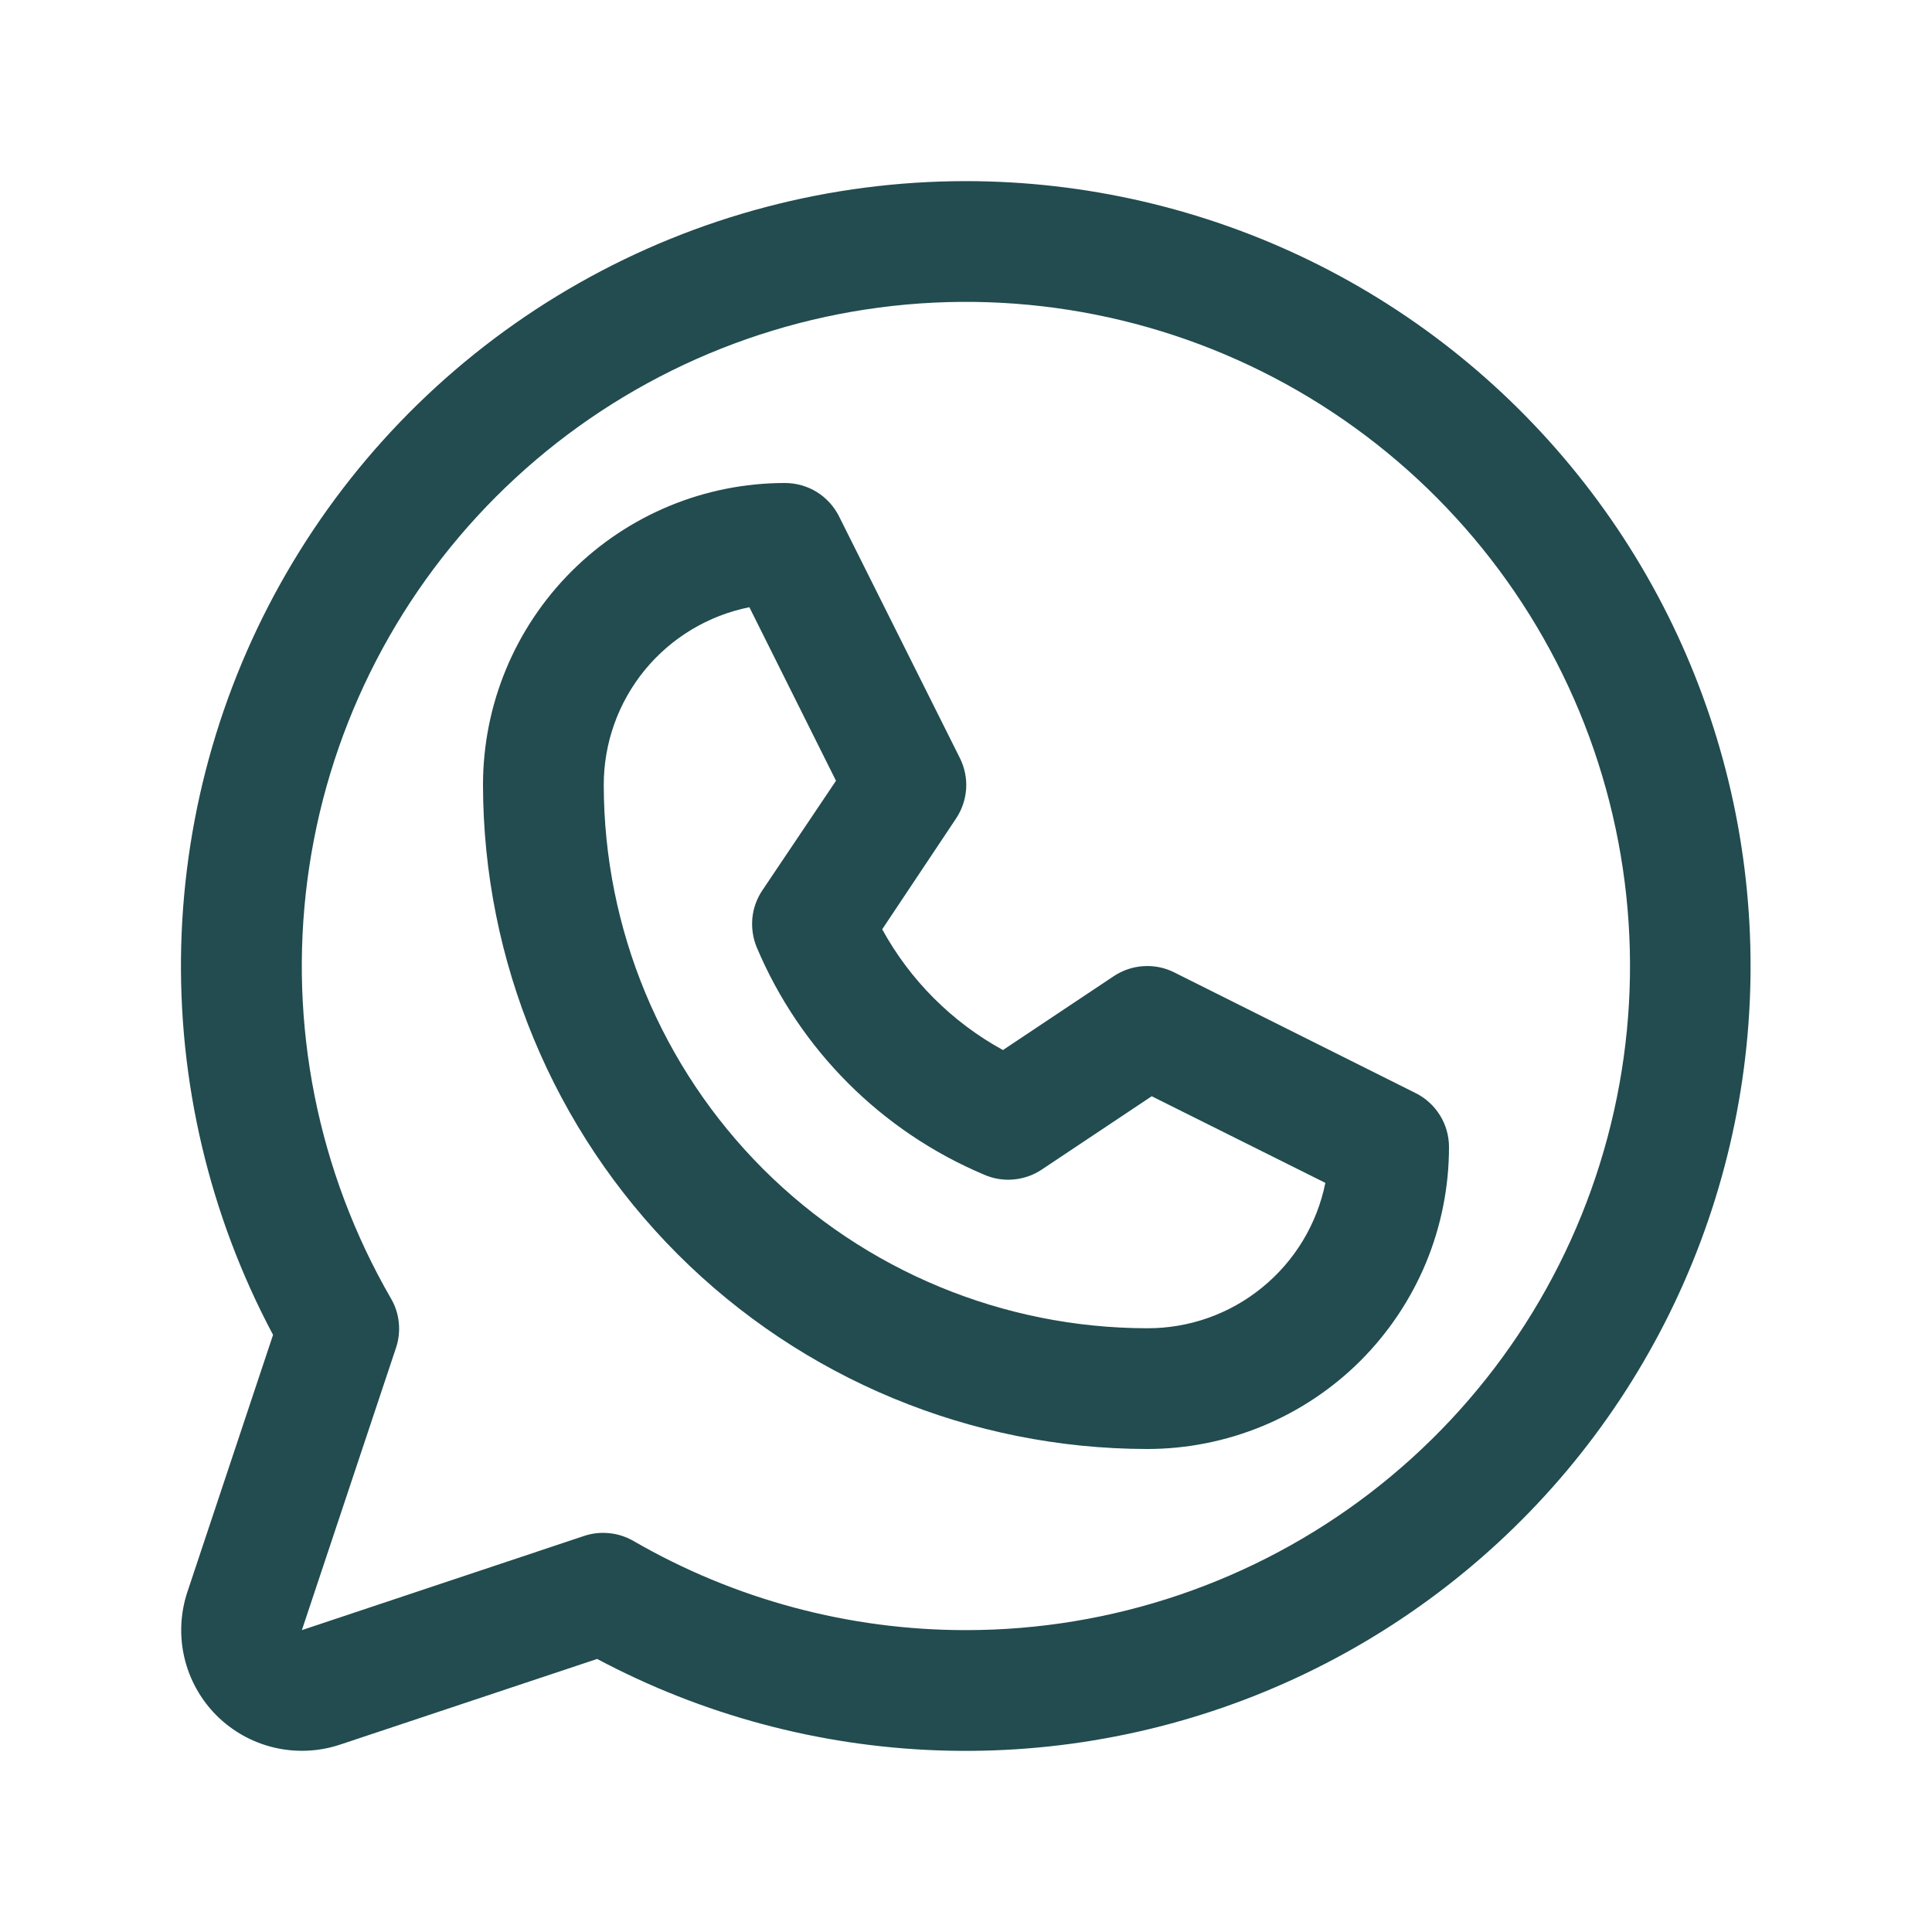
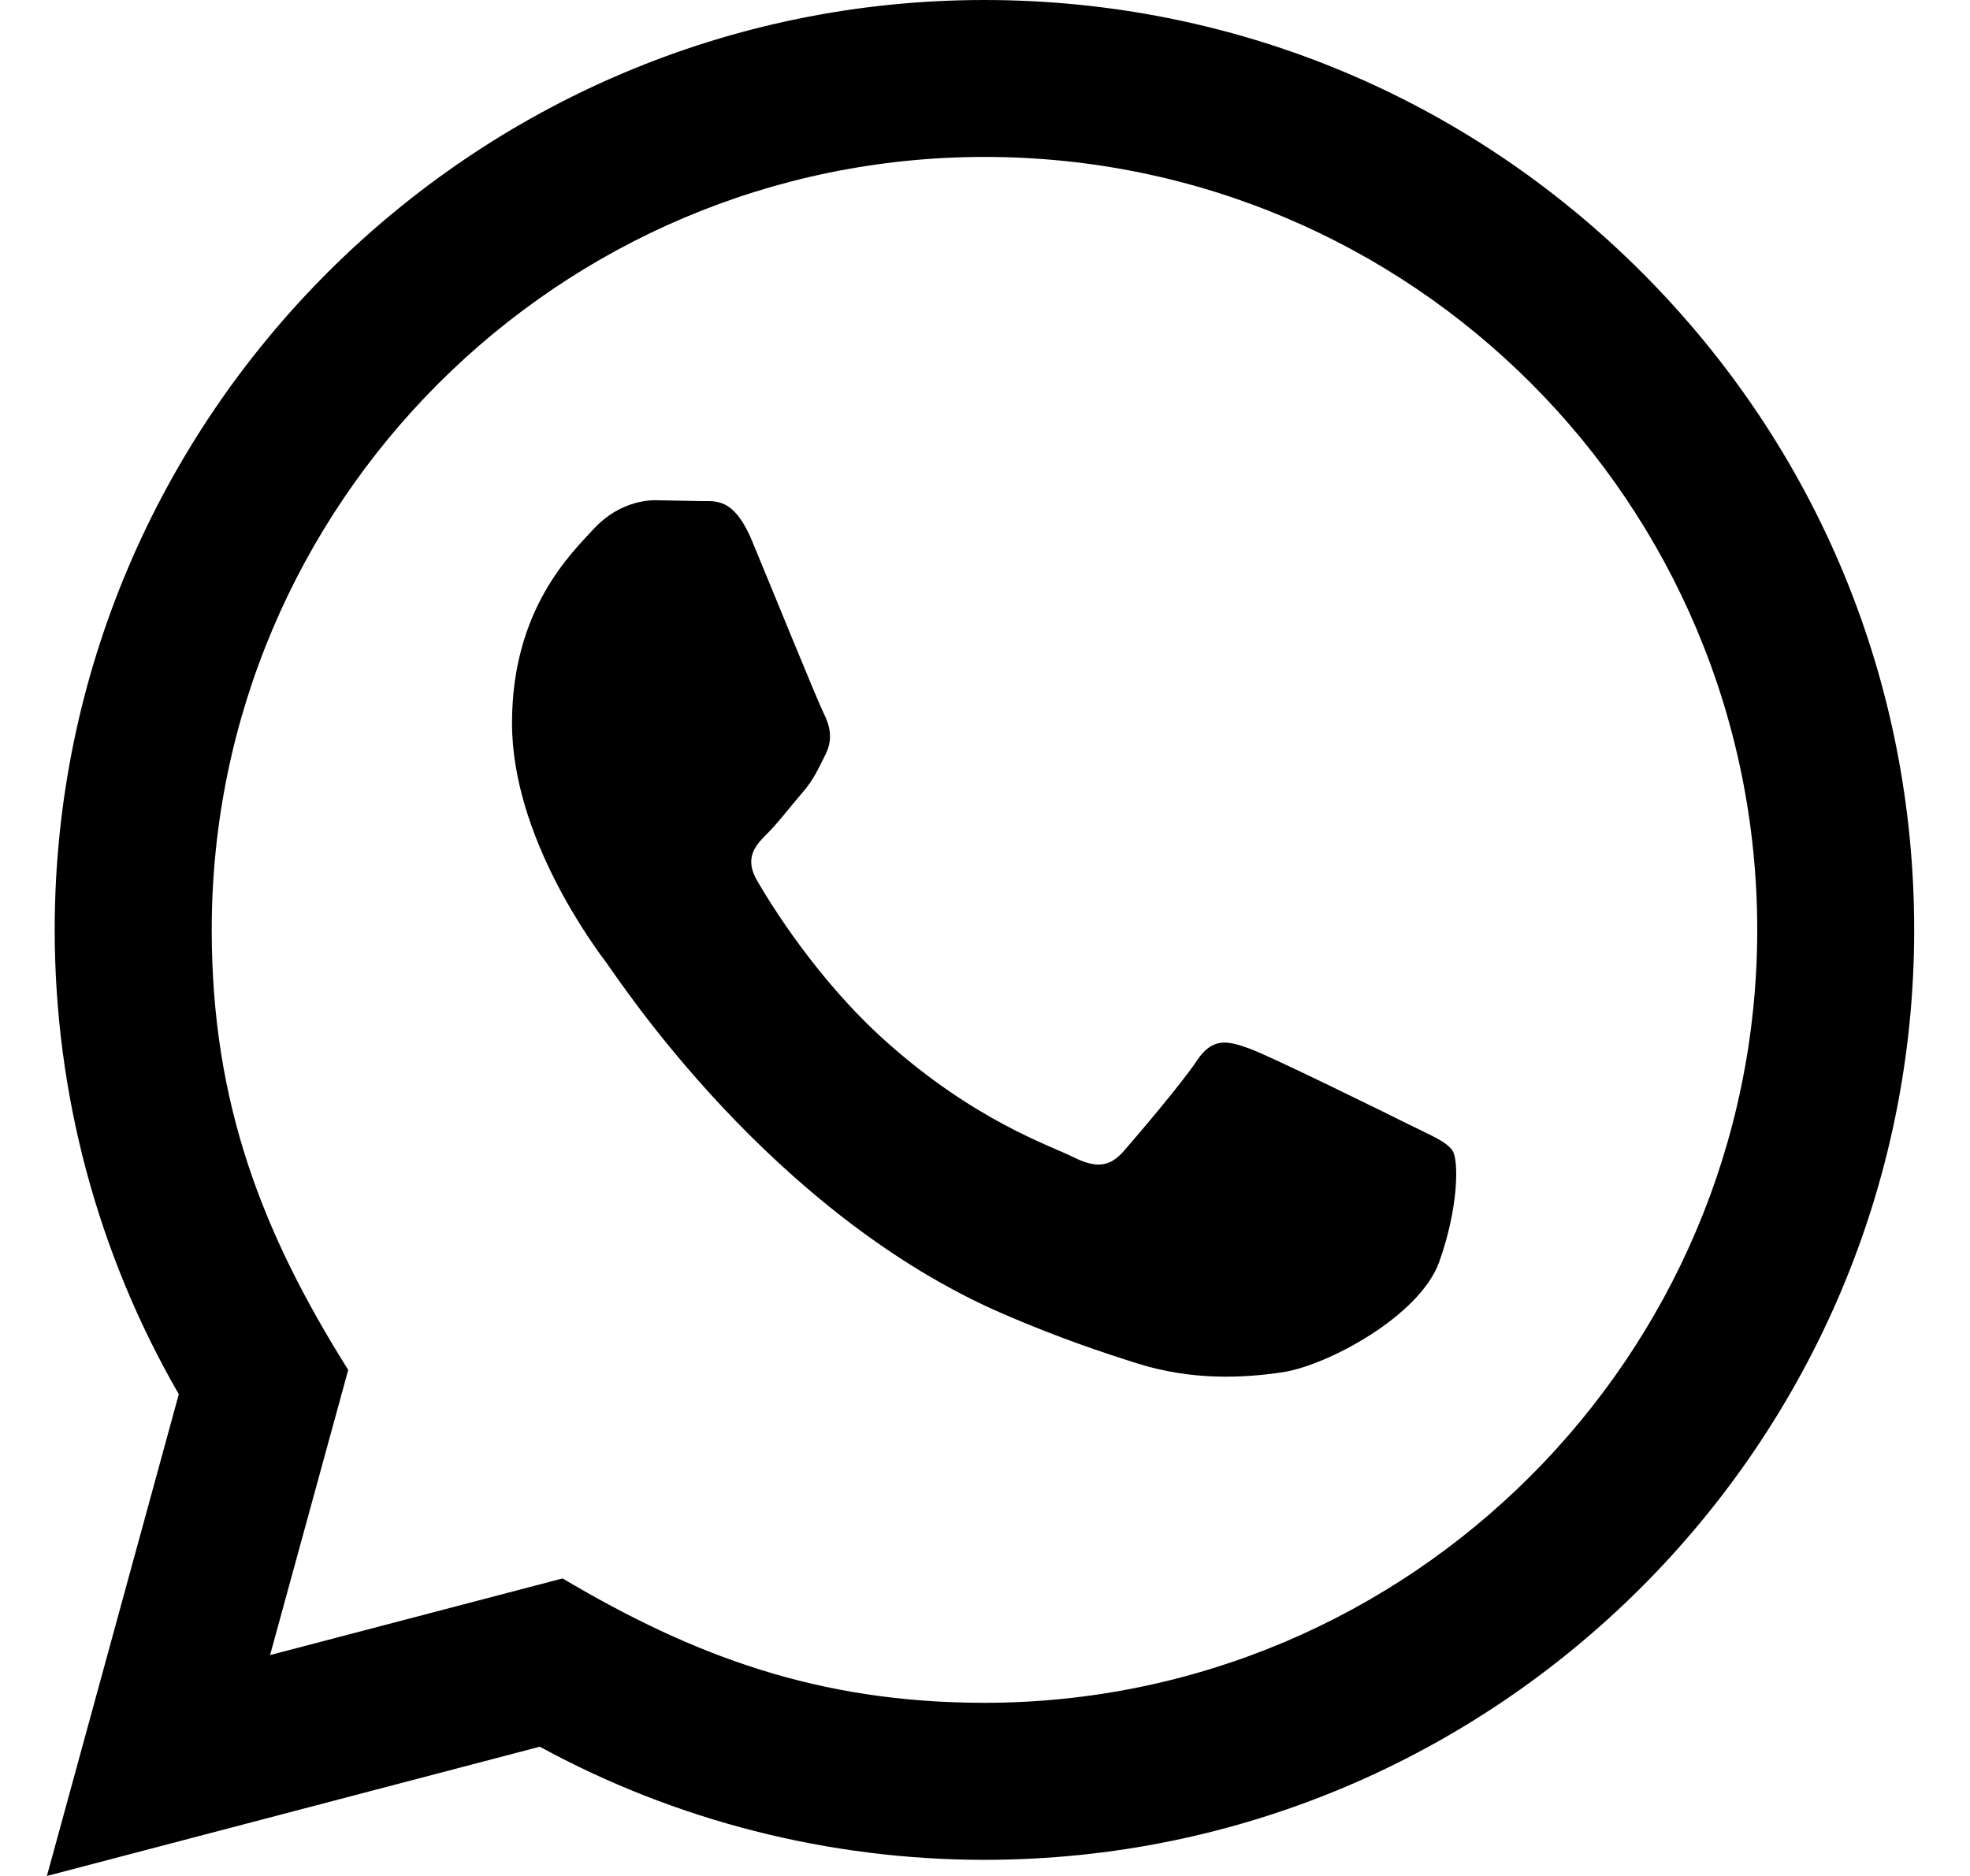
- <svg xmlns="http://www.w3.org/2000/svg" width="24" height="24" viewBox="0 0 24 24" fill="none">
-   <path d="M17.586 13.579L14.586 12.079C14.468 12.02 14.336 11.993 14.204 12.002C14.073 12.01 13.946 12.053 13.836 12.126L12.459 13.044C11.826 12.697 11.306 12.177 10.959 11.544L11.877 10.167C11.95 10.057 11.993 9.93 12.002 9.798C12.01 9.667 11.983 9.535 11.924 9.417L10.424 6.417C10.362 6.292 10.266 6.186 10.147 6.112C10.028 6.039 9.89 6 9.75 6C8.756 6 7.802 6.395 7.099 7.098C6.395 7.802 6 8.755 6 9.75C6.003 11.937 6.873 14.034 8.419 15.581C9.966 17.128 12.063 17.997 14.25 18C14.743 18 15.23 17.903 15.685 17.715C16.14 17.526 16.554 17.25 16.902 16.902C17.25 16.553 17.526 16.14 17.715 15.685C17.903 15.23 18 14.742 18 14.25C18 14.111 17.962 13.974 17.888 13.855C17.815 13.737 17.71 13.641 17.586 13.579ZM14.25 16.5C12.461 16.498 10.745 15.786 9.479 14.521C8.214 13.255 7.502 11.54 7.5 9.75C7.5 9.23 7.68 8.726 8.01 8.323C8.34 7.921 8.799 7.645 9.309 7.543L10.385 9.699L9.469 11.062C9.4 11.165 9.358 11.283 9.346 11.406C9.335 11.529 9.353 11.653 9.4 11.767C9.937 13.042 10.952 14.056 12.227 14.593C12.341 14.643 12.466 14.663 12.59 14.652C12.714 14.641 12.834 14.6 12.938 14.531L14.307 13.618L16.464 14.694C16.361 15.205 16.084 15.664 15.68 15.993C15.277 16.323 14.771 16.502 14.25 16.5ZM12 2.25C10.317 2.25 8.662 2.685 7.197 3.514C5.732 4.343 4.506 5.537 3.64 6.98C2.773 8.423 2.295 10.066 2.251 11.749C2.208 13.431 2.601 15.097 3.392 16.582L2.328 19.775C2.24 20.039 2.227 20.323 2.291 20.594C2.355 20.865 2.493 21.113 2.69 21.31C2.887 21.507 3.135 21.645 3.406 21.709C3.678 21.773 3.961 21.76 4.225 21.672L7.418 20.608C8.725 21.304 10.174 21.692 11.654 21.744C13.134 21.796 14.607 21.51 15.96 20.908C17.313 20.306 18.511 19.403 19.464 18.269C20.416 17.135 21.097 15.798 21.456 14.361C21.815 12.924 21.841 11.425 21.534 9.976C21.226 8.527 20.593 7.167 19.681 6C18.77 4.833 17.605 3.888 16.274 3.238C14.943 2.589 13.481 2.251 12 2.25ZM12 20.25C10.55 20.251 9.125 19.869 7.87 19.143C7.778 19.09 7.675 19.056 7.57 19.046C7.464 19.035 7.357 19.046 7.256 19.08L3.75 20.25L4.919 16.744C4.953 16.643 4.965 16.536 4.954 16.43C4.944 16.325 4.911 16.223 4.857 16.131C3.948 14.558 3.583 12.73 3.819 10.929C4.054 9.128 4.878 7.455 6.162 6.17C7.445 4.885 9.117 4.059 10.918 3.821C12.718 3.583 14.547 3.946 16.12 4.853C17.694 5.761 18.924 7.162 19.62 8.84C20.315 10.518 20.438 12.378 19.968 14.133C19.499 15.887 18.463 17.438 17.023 18.544C15.582 19.65 13.816 20.25 12 20.25Z" fill="#224C4F" />
+ <svg xmlns="http://www.w3.org/2000/svg" width="21" height="20" viewBox="0 0 21 20" fill="none">
+   <path d="M0.5 20L1.906 14.864C1.038 13.361 0.583 11.657 0.583 9.909C0.586 4.446 5.032 0 10.494 0C13.145 0.001 15.633 1.033 17.505 2.907C19.376 4.78 20.406 7.27 20.405 9.918C20.402 15.383 15.957 19.828 10.494 19.828C8.836 19.828 7.202 19.412 5.754 18.622L0.5 20ZM5.997 16.828C7.394 17.657 8.727 18.153 10.491 18.154C15.031 18.154 18.729 14.459 18.732 9.917C18.733 5.365 15.053 1.675 10.498 1.673C5.954 1.673 2.258 5.368 2.257 9.91C2.256 11.764 2.799 13.152 3.712 14.605L2.879 17.645L5.997 16.828ZM15.487 12.274C15.425 12.171 15.26 12.109 15.012 11.985C14.764 11.861 13.547 11.262 13.319 11.179C13.092 11.097 12.928 11.055 12.762 11.303C12.597 11.551 12.122 12.109 11.977 12.274C11.833 12.439 11.688 12.46 11.441 12.336C11.193 12.212 10.395 11.951 9.449 11.107C8.713 10.45 8.216 9.639 8.072 9.391C7.927 9.143 8.057 9.009 8.18 8.886C8.292 8.775 8.427 8.597 8.552 8.452C8.677 8.308 8.718 8.205 8.802 8.039C8.884 7.874 8.843 7.729 8.781 7.605C8.718 7.482 8.223 6.263 8.017 5.767C7.816 5.284 7.612 5.349 7.46 5.342L6.985 5.333C6.82 5.333 6.552 5.395 6.325 5.643C6.098 5.892 5.458 6.49 5.458 7.709C5.458 8.928 6.346 10.106 6.469 10.271C6.593 10.436 8.215 12.938 10.699 14.01C11.29 14.265 11.752 14.418 12.111 14.532C12.704 14.72 13.244 14.693 13.671 14.63C14.147 14.559 15.136 14.031 15.342 13.453C15.549 12.873 15.549 12.377 15.487 12.274Z" fill="black" />
</svg>
